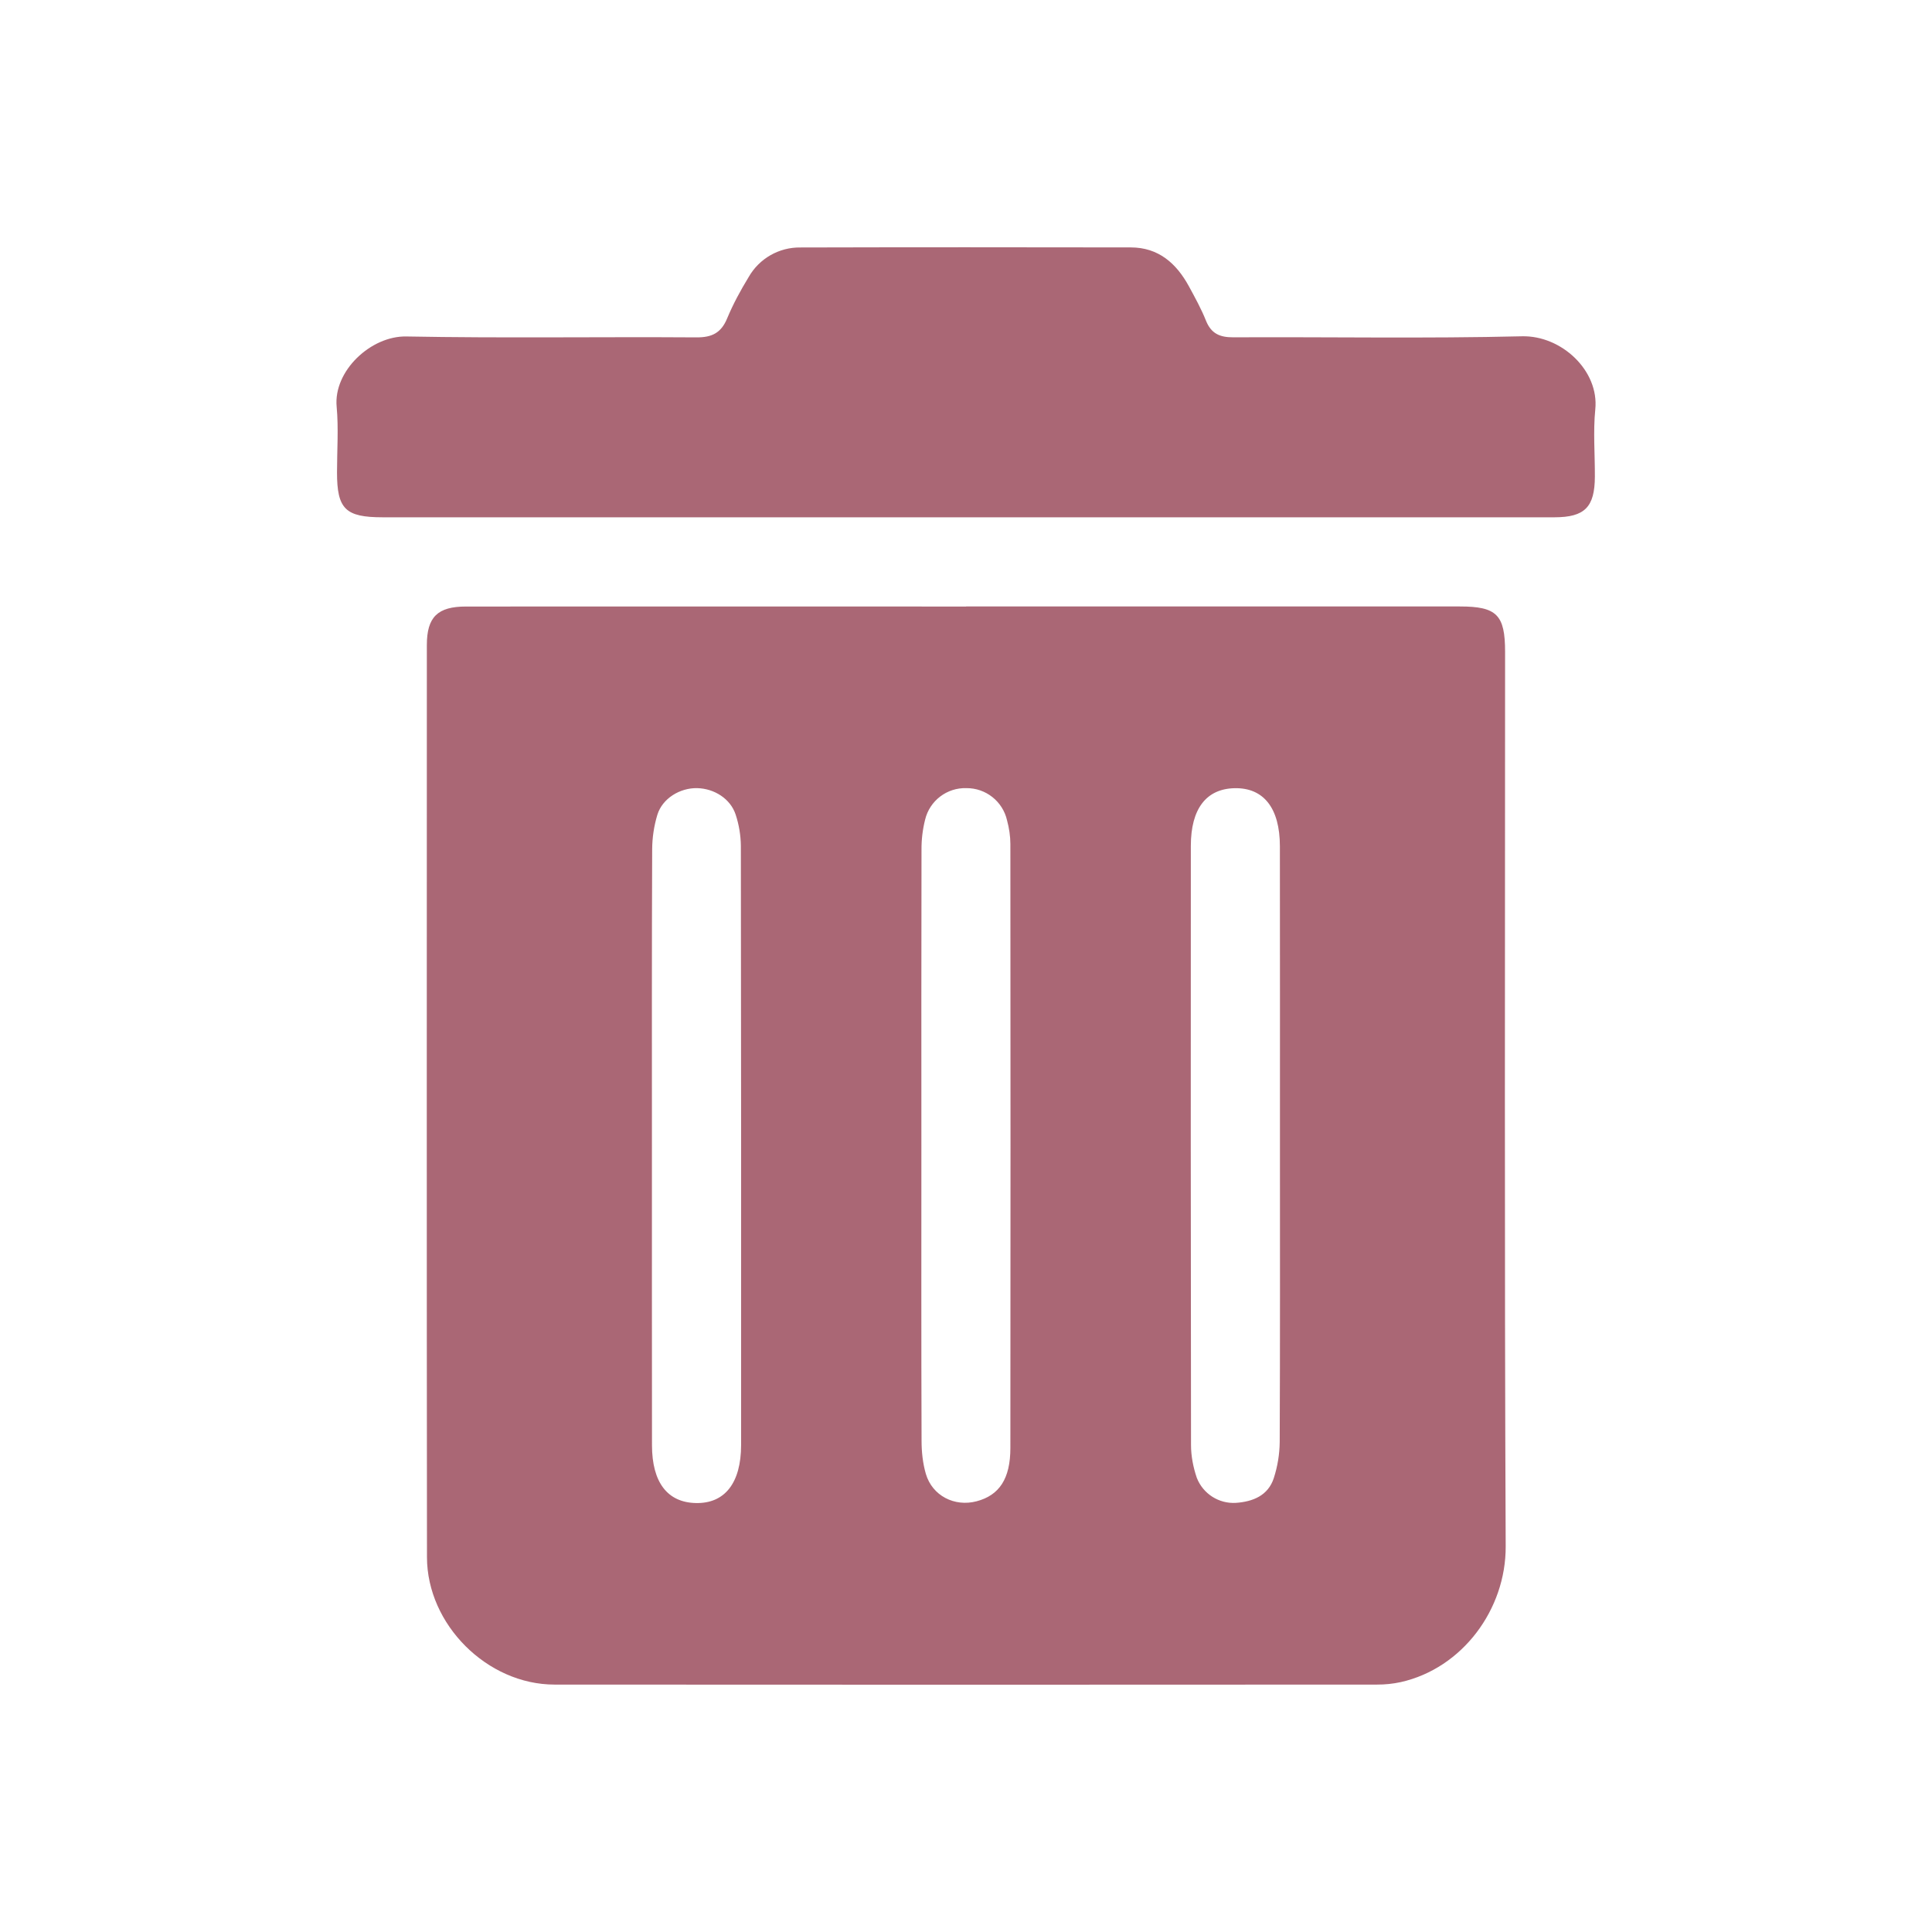
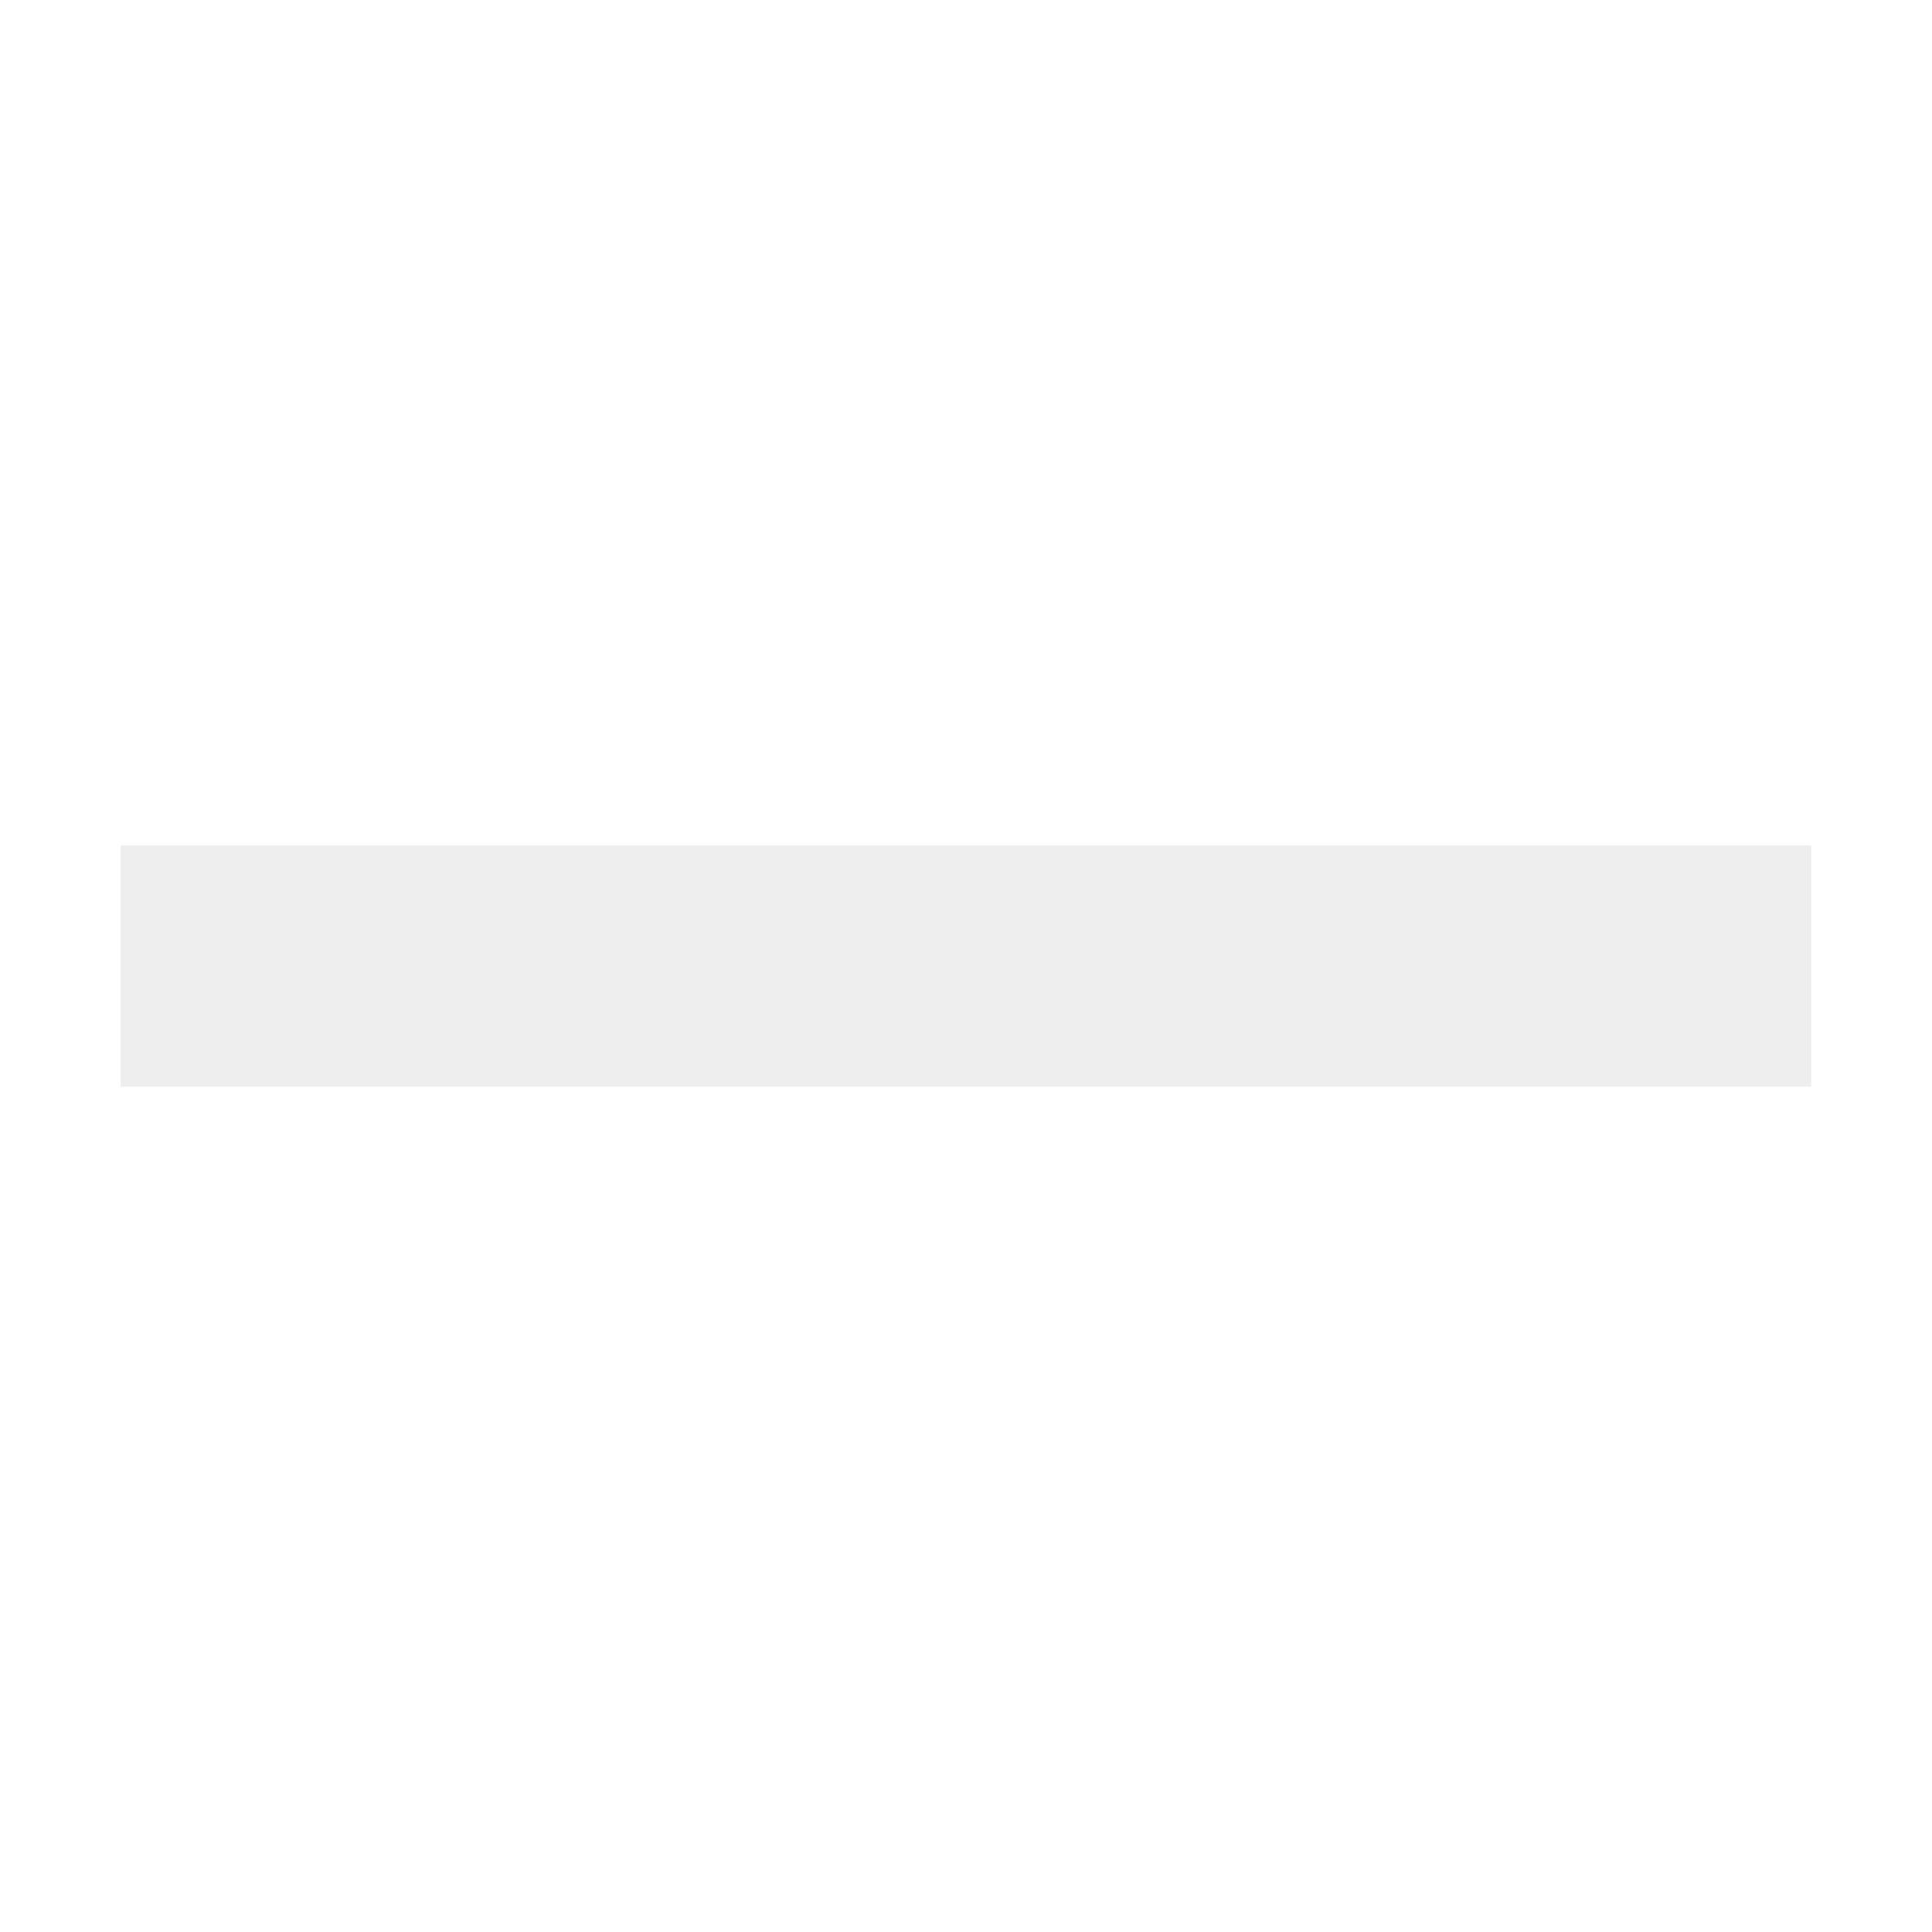
- <svg xmlns="http://www.w3.org/2000/svg" viewBox="0 0 32 32">
-   <path d="M16.002 10.045h8.179c.61 0 .748.139.748.751 0 4.94-.012 9.878.01 14.817.005 1.042-.717 2.019-1.738 2.248a1.817 1.817 0 0 1-.394.041c-4.54.002-9.081.004-13.622 0-1.116 0-2.112-.995-2.113-2.11-.005-5.036-.003-10.072-.002-15.108 0-.464.178-.638.648-.638 2.761-.002 5.523 0 8.284 0zm-5.204 8.931c0 1.654-.001 3.309.001 4.963.001.615.257.946.726.956.478.011.749-.33.75-.96.001-3.308.001-6.616-.004-9.924a1.72 1.72 0 0 0-.086-.518c-.086-.263-.353-.432-.637-.439-.286-.006-.576.17-.66.441a2.017 2.017 0 0 0-.086.572c-.007 1.637-.004 3.273-.004 4.91zm4.463.006c0 1.627-.003 3.255.003 4.882 0 .183.02.373.071.548.107.363.475.55.84.454.377-.099.56-.374.56-.883.003-3.334.003-6.669 0-10.003 0-.131-.021-.266-.055-.392a.685.685 0 0 0-.674-.534.682.682 0 0 0-.683.521 1.98 1.98 0 0 0-.06.498c-.004 1.636-.002 3.272-.002 4.909zm5.939.021c0-1.663.001-3.325-.001-4.988-.001-.631-.27-.97-.75-.96-.469.01-.725.34-.725.956a4689.8 4689.8 0 0 0 .003 9.924c0 .182.037.371.096.543a.653.653 0 0 0 .65.414c.278-.02.531-.12.625-.41a2.01 2.01 0 0 0 .098-.596c.007-1.628.004-3.255.004-4.883zM16.003 8.568H6.337c-.616 0-.755-.137-.755-.744 0-.363.027-.729-.006-1.088-.055-.593.568-1.174 1.153-1.163 1.602.03 3.204.004 4.806.015.258.002.41-.075.509-.315.098-.236.222-.464.355-.682a.97.97 0 0 1 .86-.492c1.823-.005 3.647-.004 5.47-.001.458 0 .755.263.963.644.101.186.205.374.283.57.087.215.23.276.453.275 1.593-.008 3.187.022 4.78-.017.656-.016 1.28.57 1.215 1.21-.037.369-.005.744-.007 1.115-.002.504-.167.672-.667.673h-9.745z" fill="#aa6775" />
+ <svg xmlns="http://www.w3.org/2000/svg" width="16px" height="16px" viewBox="0 0 16 16" version="1.1">
+   <g id="surface1">
+     <defs>
+       <style id="current-color-scheme" type="text/css">
+      .ColorScheme-Text { color:#eeeeee; } .ColorScheme-Highlight { color:#424242; }
+   </style>
+     </defs>
+     <path style="fill:currentColor" class="ColorScheme-Text" d="M 1 7 L 15 7 L 15 9 L 1 9 Z M 1 7 " />
+   </g>
</svg>
